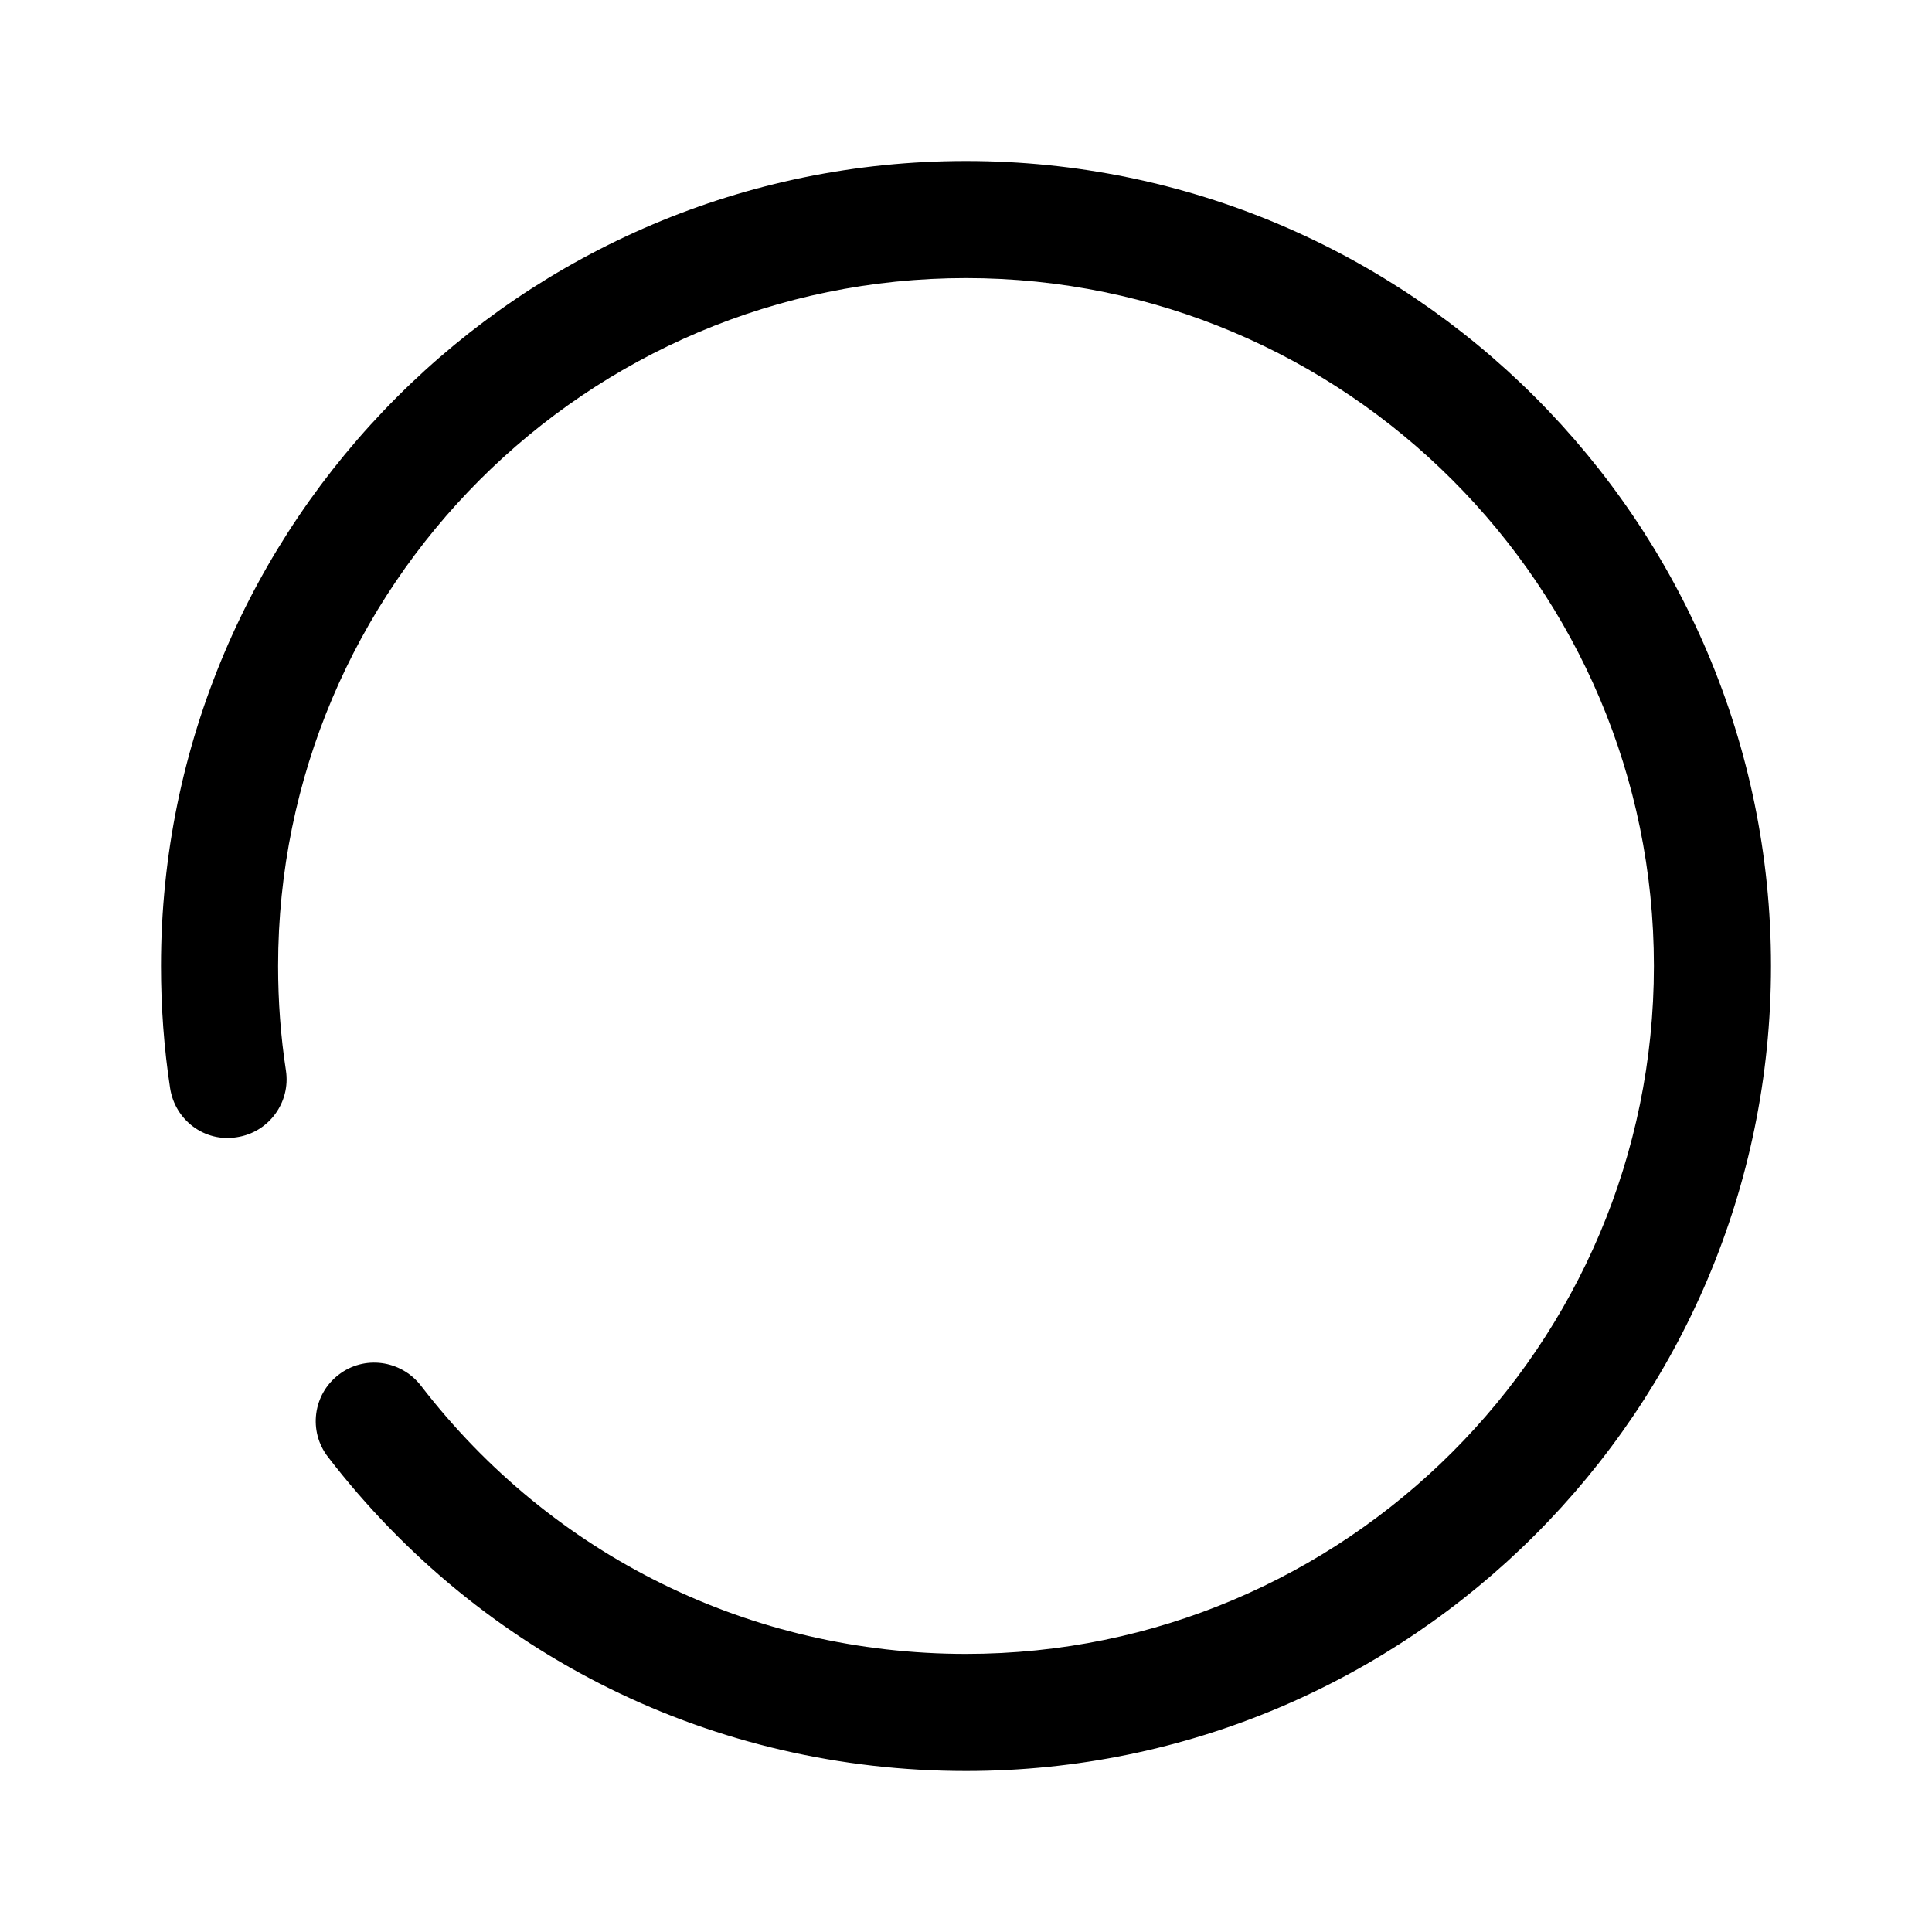
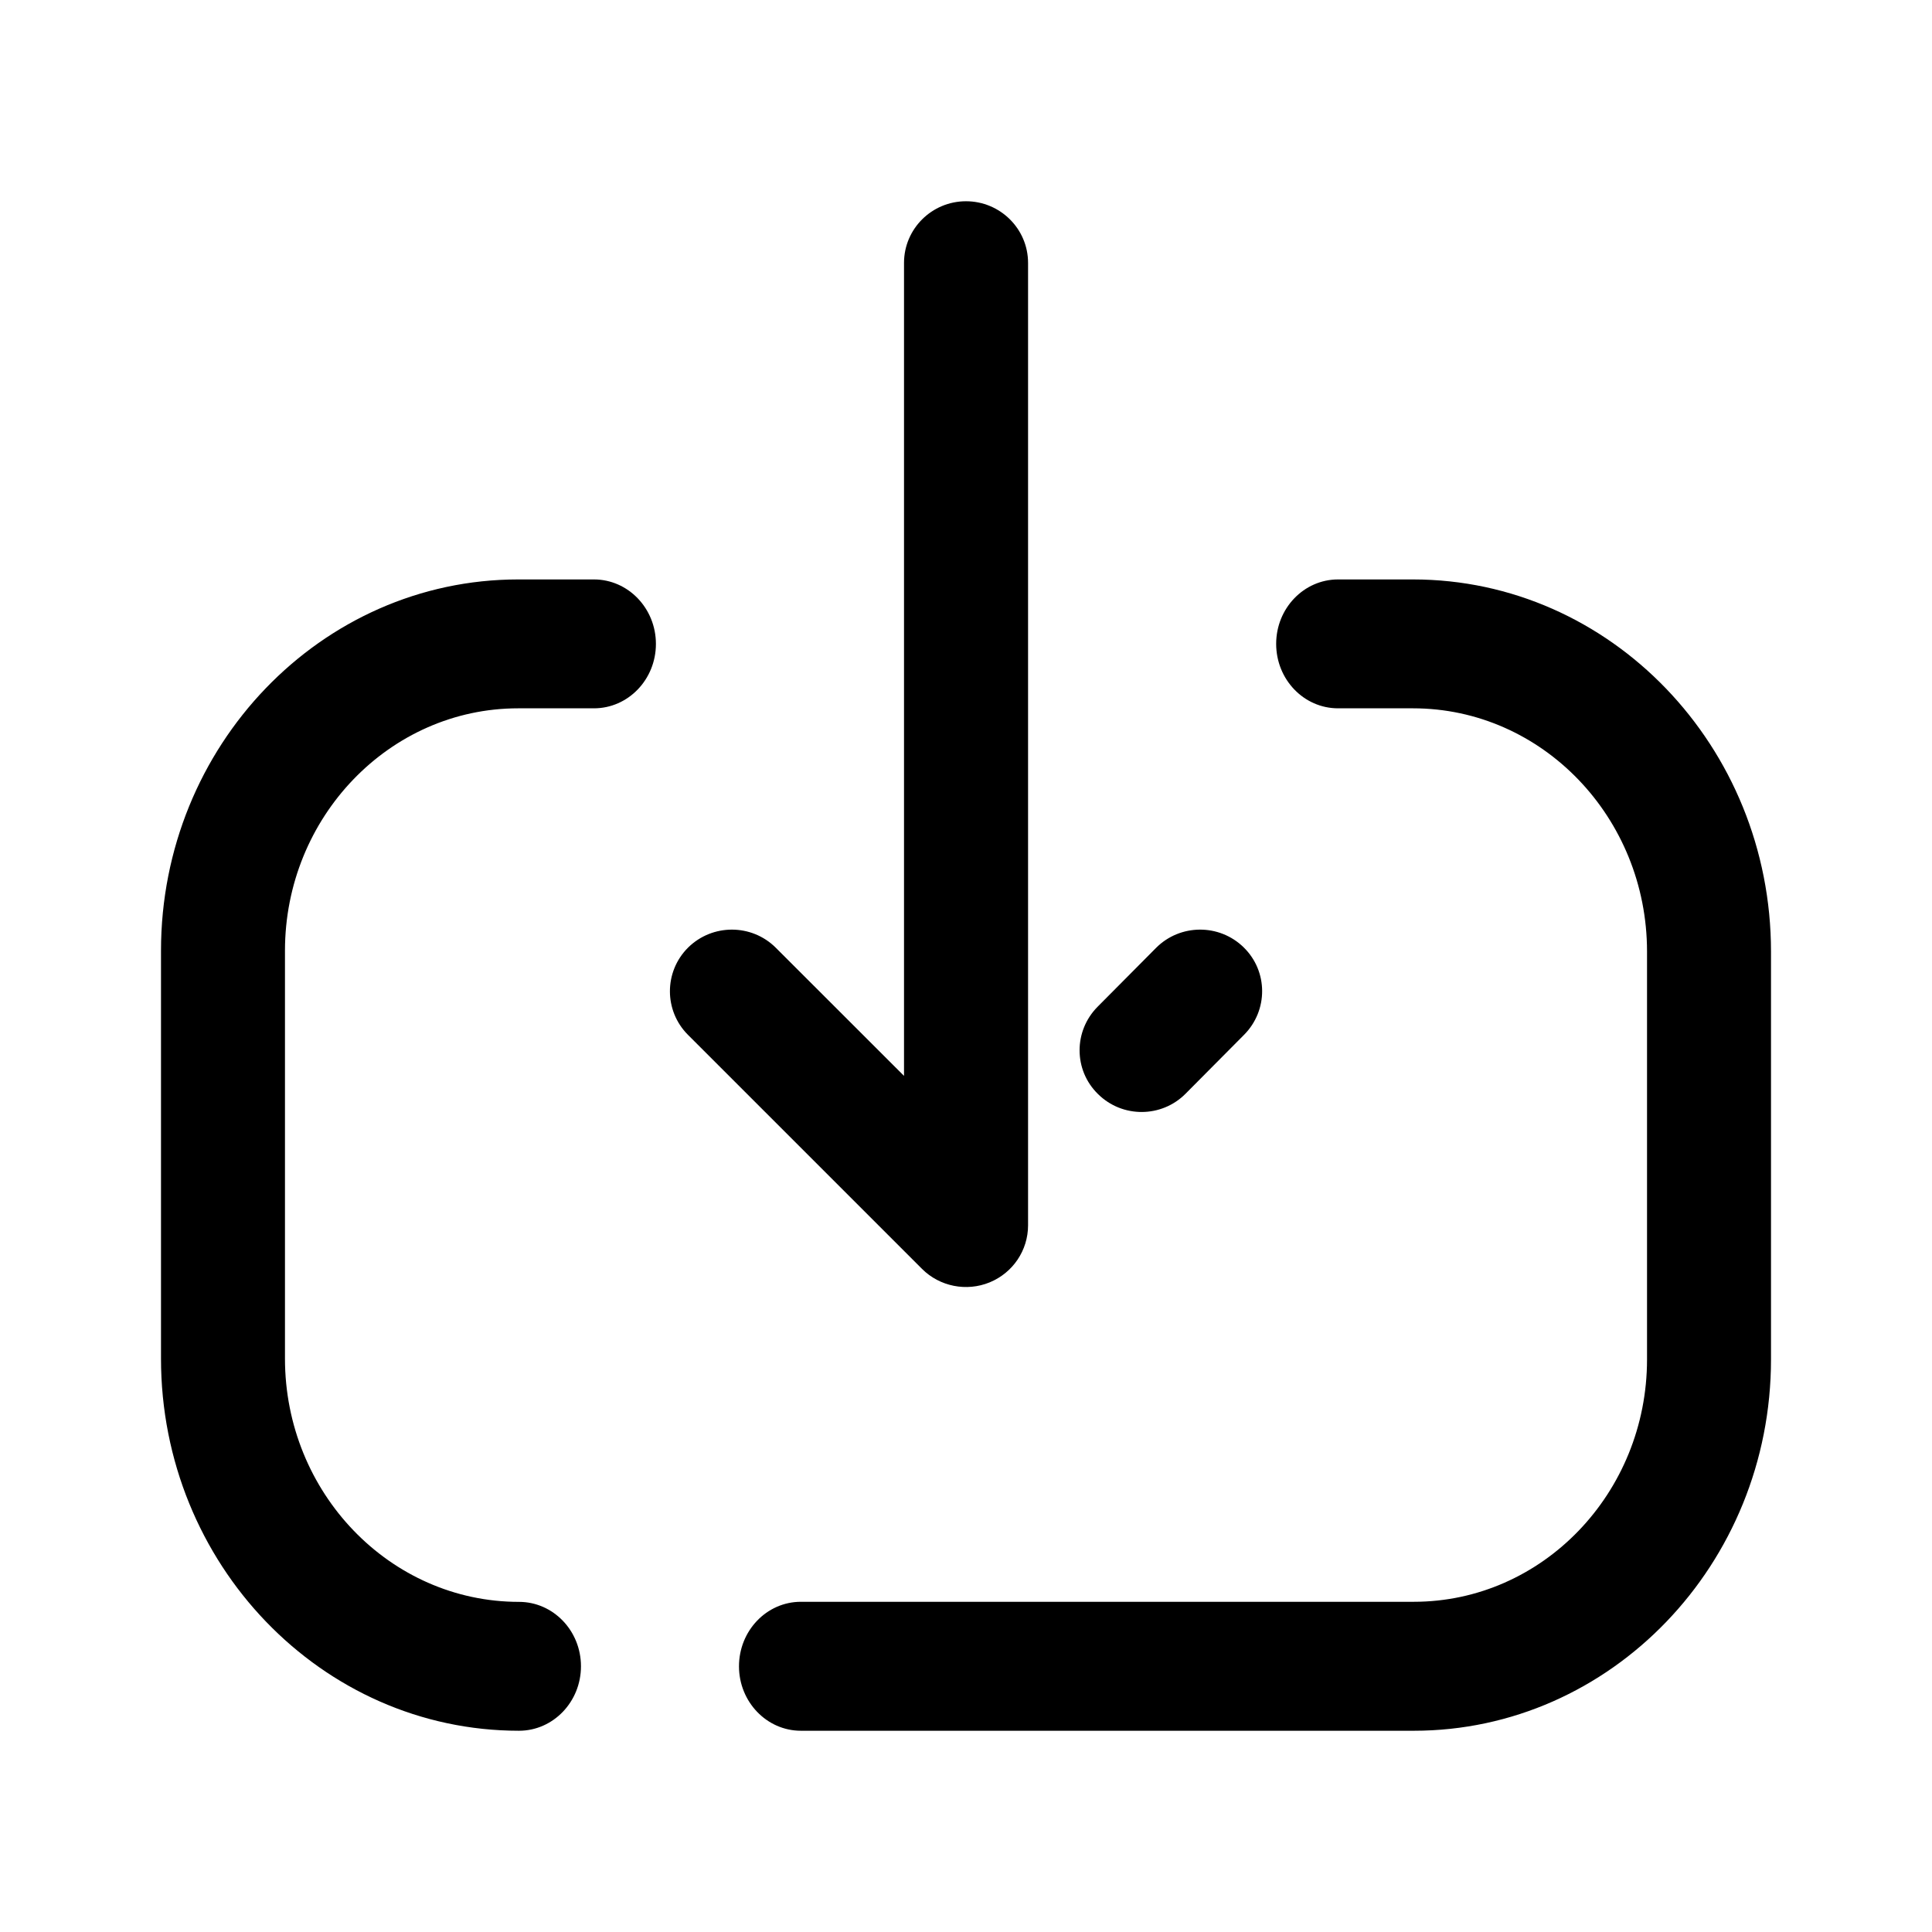
- <svg xmlns="http://www.w3.org/2000/svg" width="18" height="18" viewBox="0 0 18 18" fill="none">
-   <path d="M1.5 9C1.5 9.383 1.528 9.766 1.585 10.139C1.631 10.437 1.908 10.645 2.207 10.595C2.505 10.55 2.709 10.271 2.664 9.974C2.615 9.655 2.591 9.328 2.591 9C2.591 5.466 5.466 2.591 9 2.591C12.534 2.591 15.409 5.466 15.409 9C15.409 12.535 12.534 15.409 9 15.409C6.995 15.409 5.143 14.498 3.92 12.908C3.734 12.67 3.392 12.624 3.154 12.809C2.916 12.992 2.871 13.335 3.055 13.573C4.487 15.433 6.654 16.5 9 16.5C13.136 16.5 16.5 13.136 16.5 9C16.5 4.864 13.136 1.5 9 1.5C4.864 1.5 1.5 4.864 1.5 9Z" fill="currentColor" />
+ <svg xmlns="http://www.w3.org/2000/svg" width="24" height="24" viewBox="0 0 24 24" fill="none">
+   <path fill-rule="evenodd" clip-rule="evenodd" d="M8.548 11.771C8.85 11.473 9.337 11.474 9.637 11.773L11.23 13.365V3.266C11.23 2.843 11.575 2.5 12 2.5C12.425 2.5 12.771 2.843 12.771 3.266V15.221C12.771 15.532 12.583 15.811 12.294 15.93C12.006 16.048 11.674 15.982 11.454 15.763L8.546 12.855C8.397 12.706 8.322 12.51 8.322 12.314C8.322 12.118 8.397 11.921 8.548 11.771ZM13.64 13.591C13.487 13.442 13.411 13.245 13.411 13.047C13.411 12.853 13.485 12.658 13.634 12.507L14.361 11.775C14.66 11.475 15.147 11.472 15.45 11.769C15.753 12.066 15.755 12.55 15.456 12.853L14.728 13.586C14.43 13.887 13.942 13.89 13.64 13.591ZM7.217 20.699C7.217 20.257 6.872 19.899 6.447 19.899C4.844 19.899 3.54 18.543 3.54 16.877V11.81C3.54 10.151 4.84 8.799 6.437 8.799H7.378C7.803 8.799 8.148 8.441 8.148 7.999C8.148 7.557 7.803 7.198 7.378 7.198H6.437C3.99 7.198 2 9.267 2 11.81V16.877C2 19.426 3.995 21.5 6.447 21.5C6.872 21.5 7.217 21.141 7.217 20.699ZM22 11.821V16.887C22 19.43 20.01 21.5 17.563 21.5H9.949C9.524 21.5 9.18 21.14 9.18 20.7C9.18 20.257 9.524 19.898 9.949 19.898H17.563C19.16 19.898 20.46 18.548 20.46 16.887V11.821C20.46 10.154 19.156 8.799 17.553 8.799H16.622C16.197 8.799 15.853 8.441 15.853 7.998C15.853 7.557 16.197 7.198 16.622 7.198H17.553C20.005 7.198 22 9.272 22 11.821Z" fill="currentColor" />
</svg>
